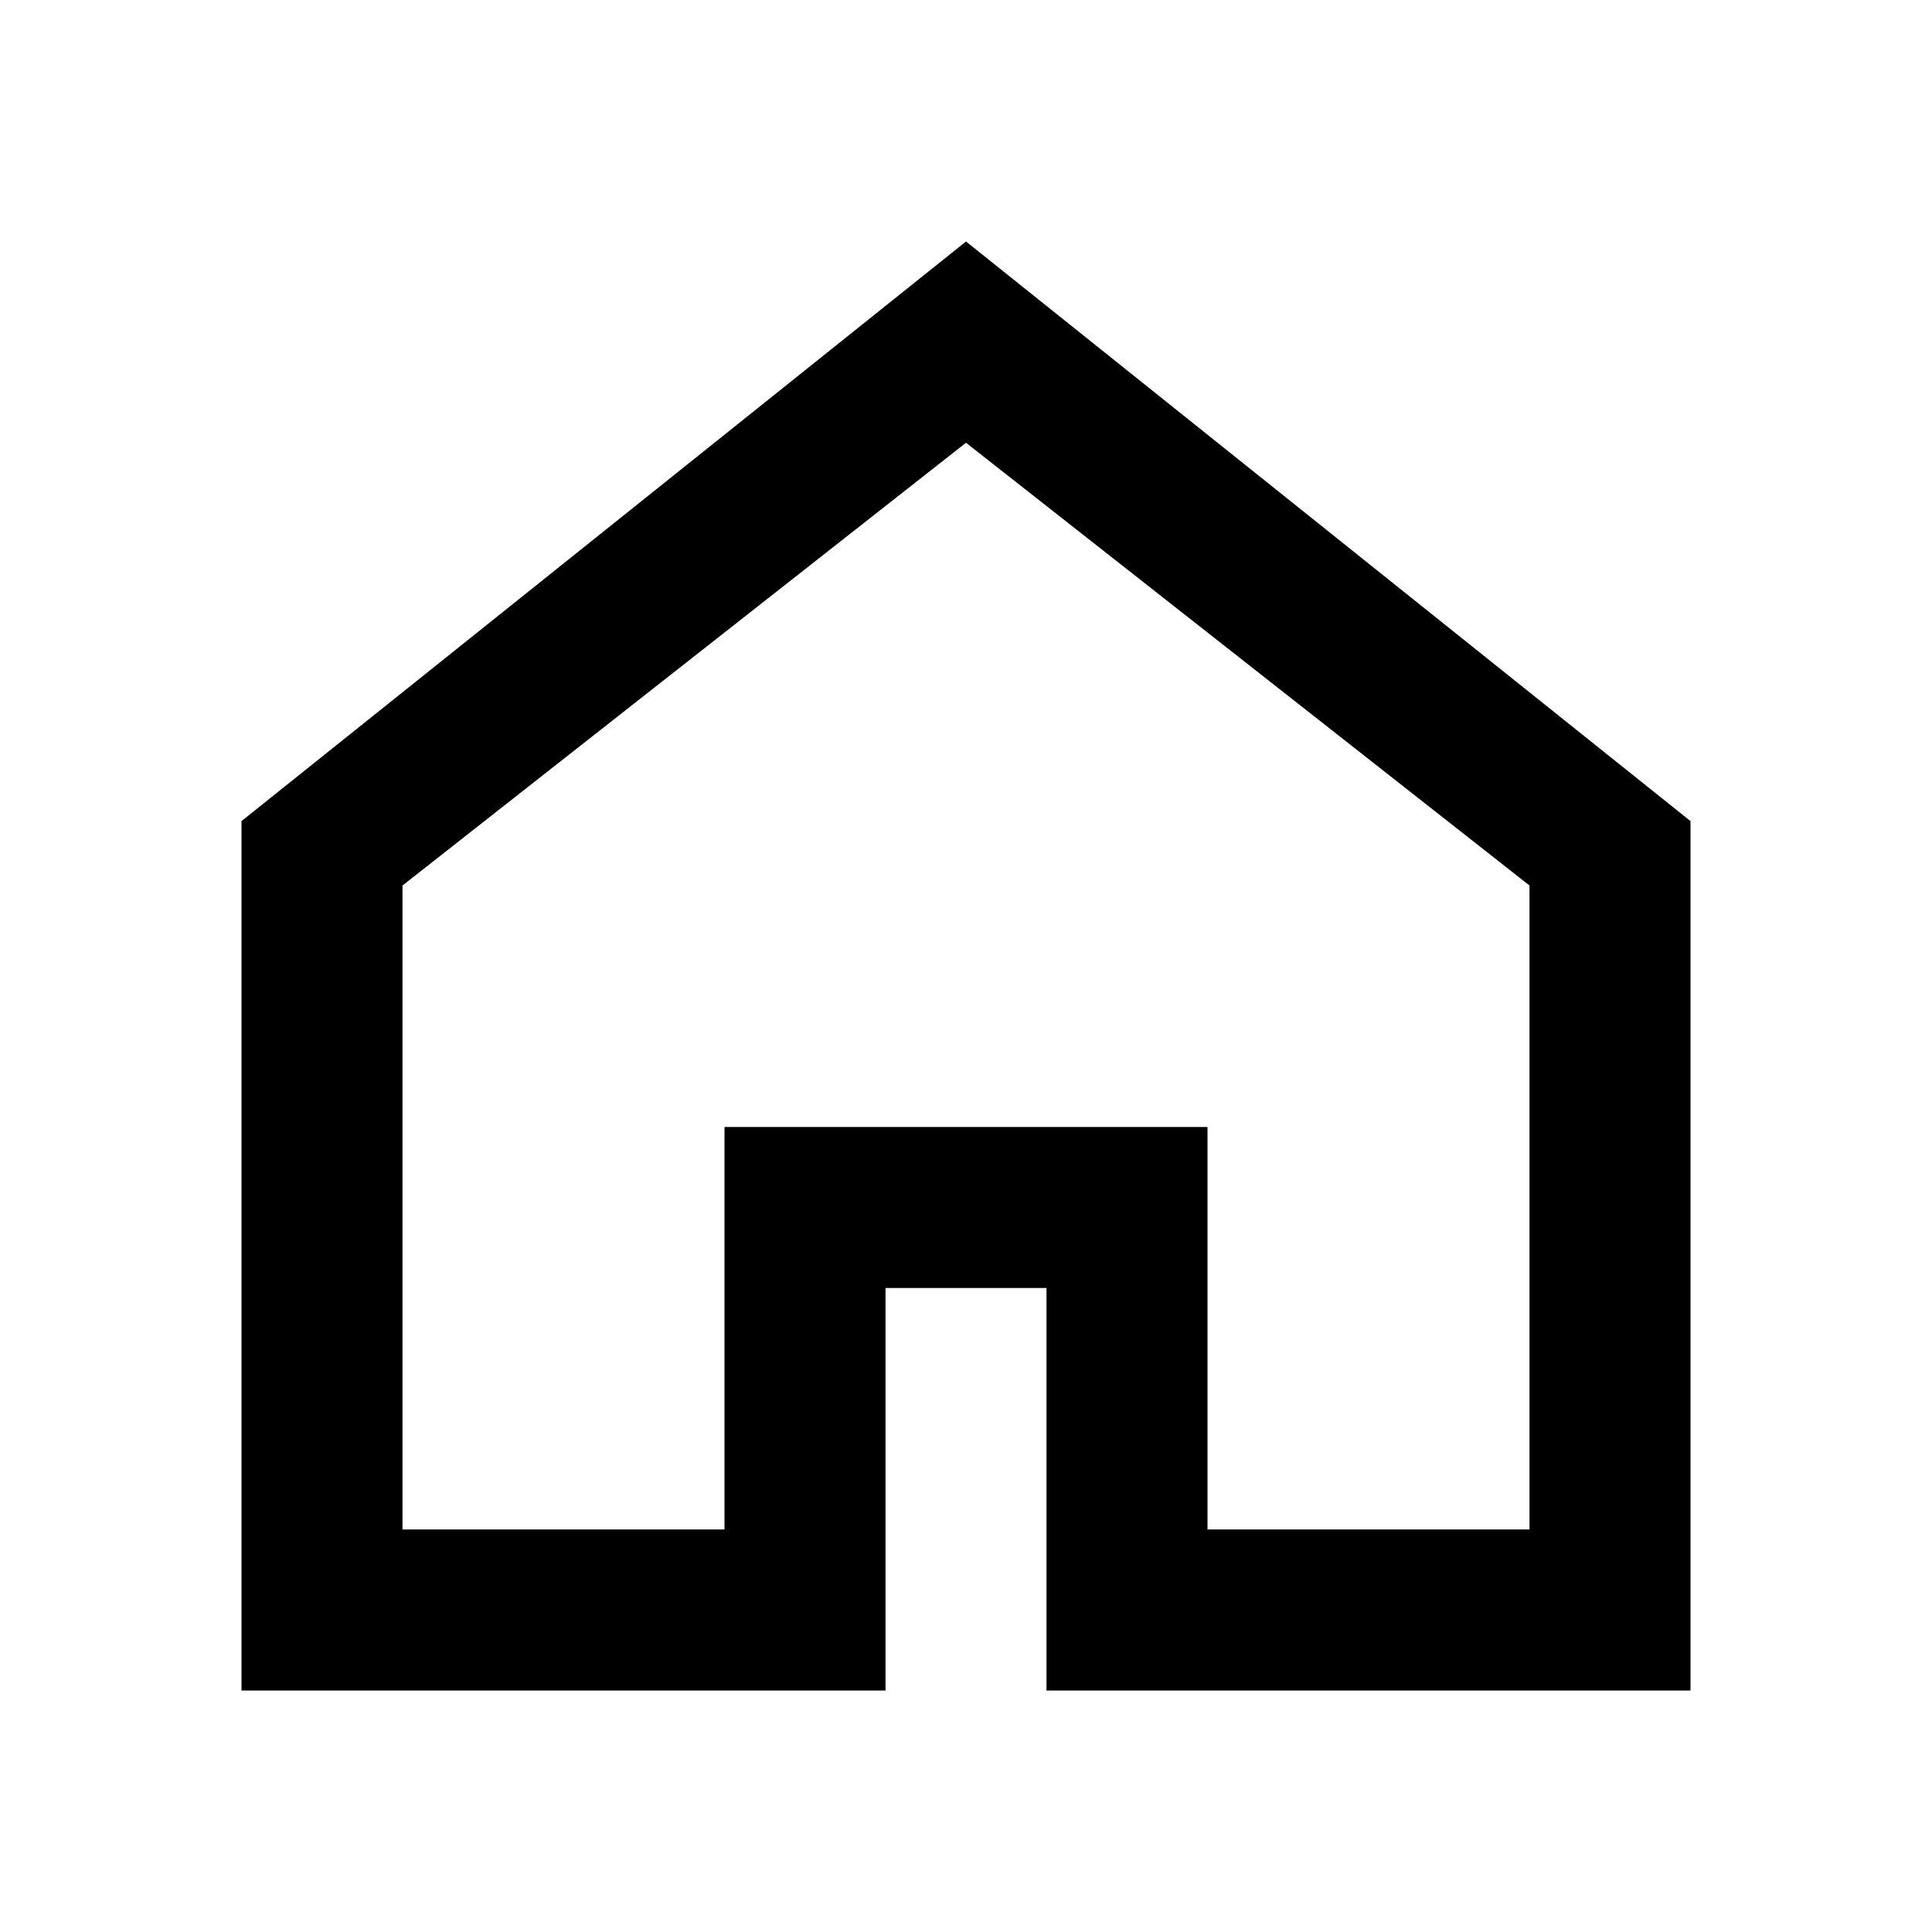
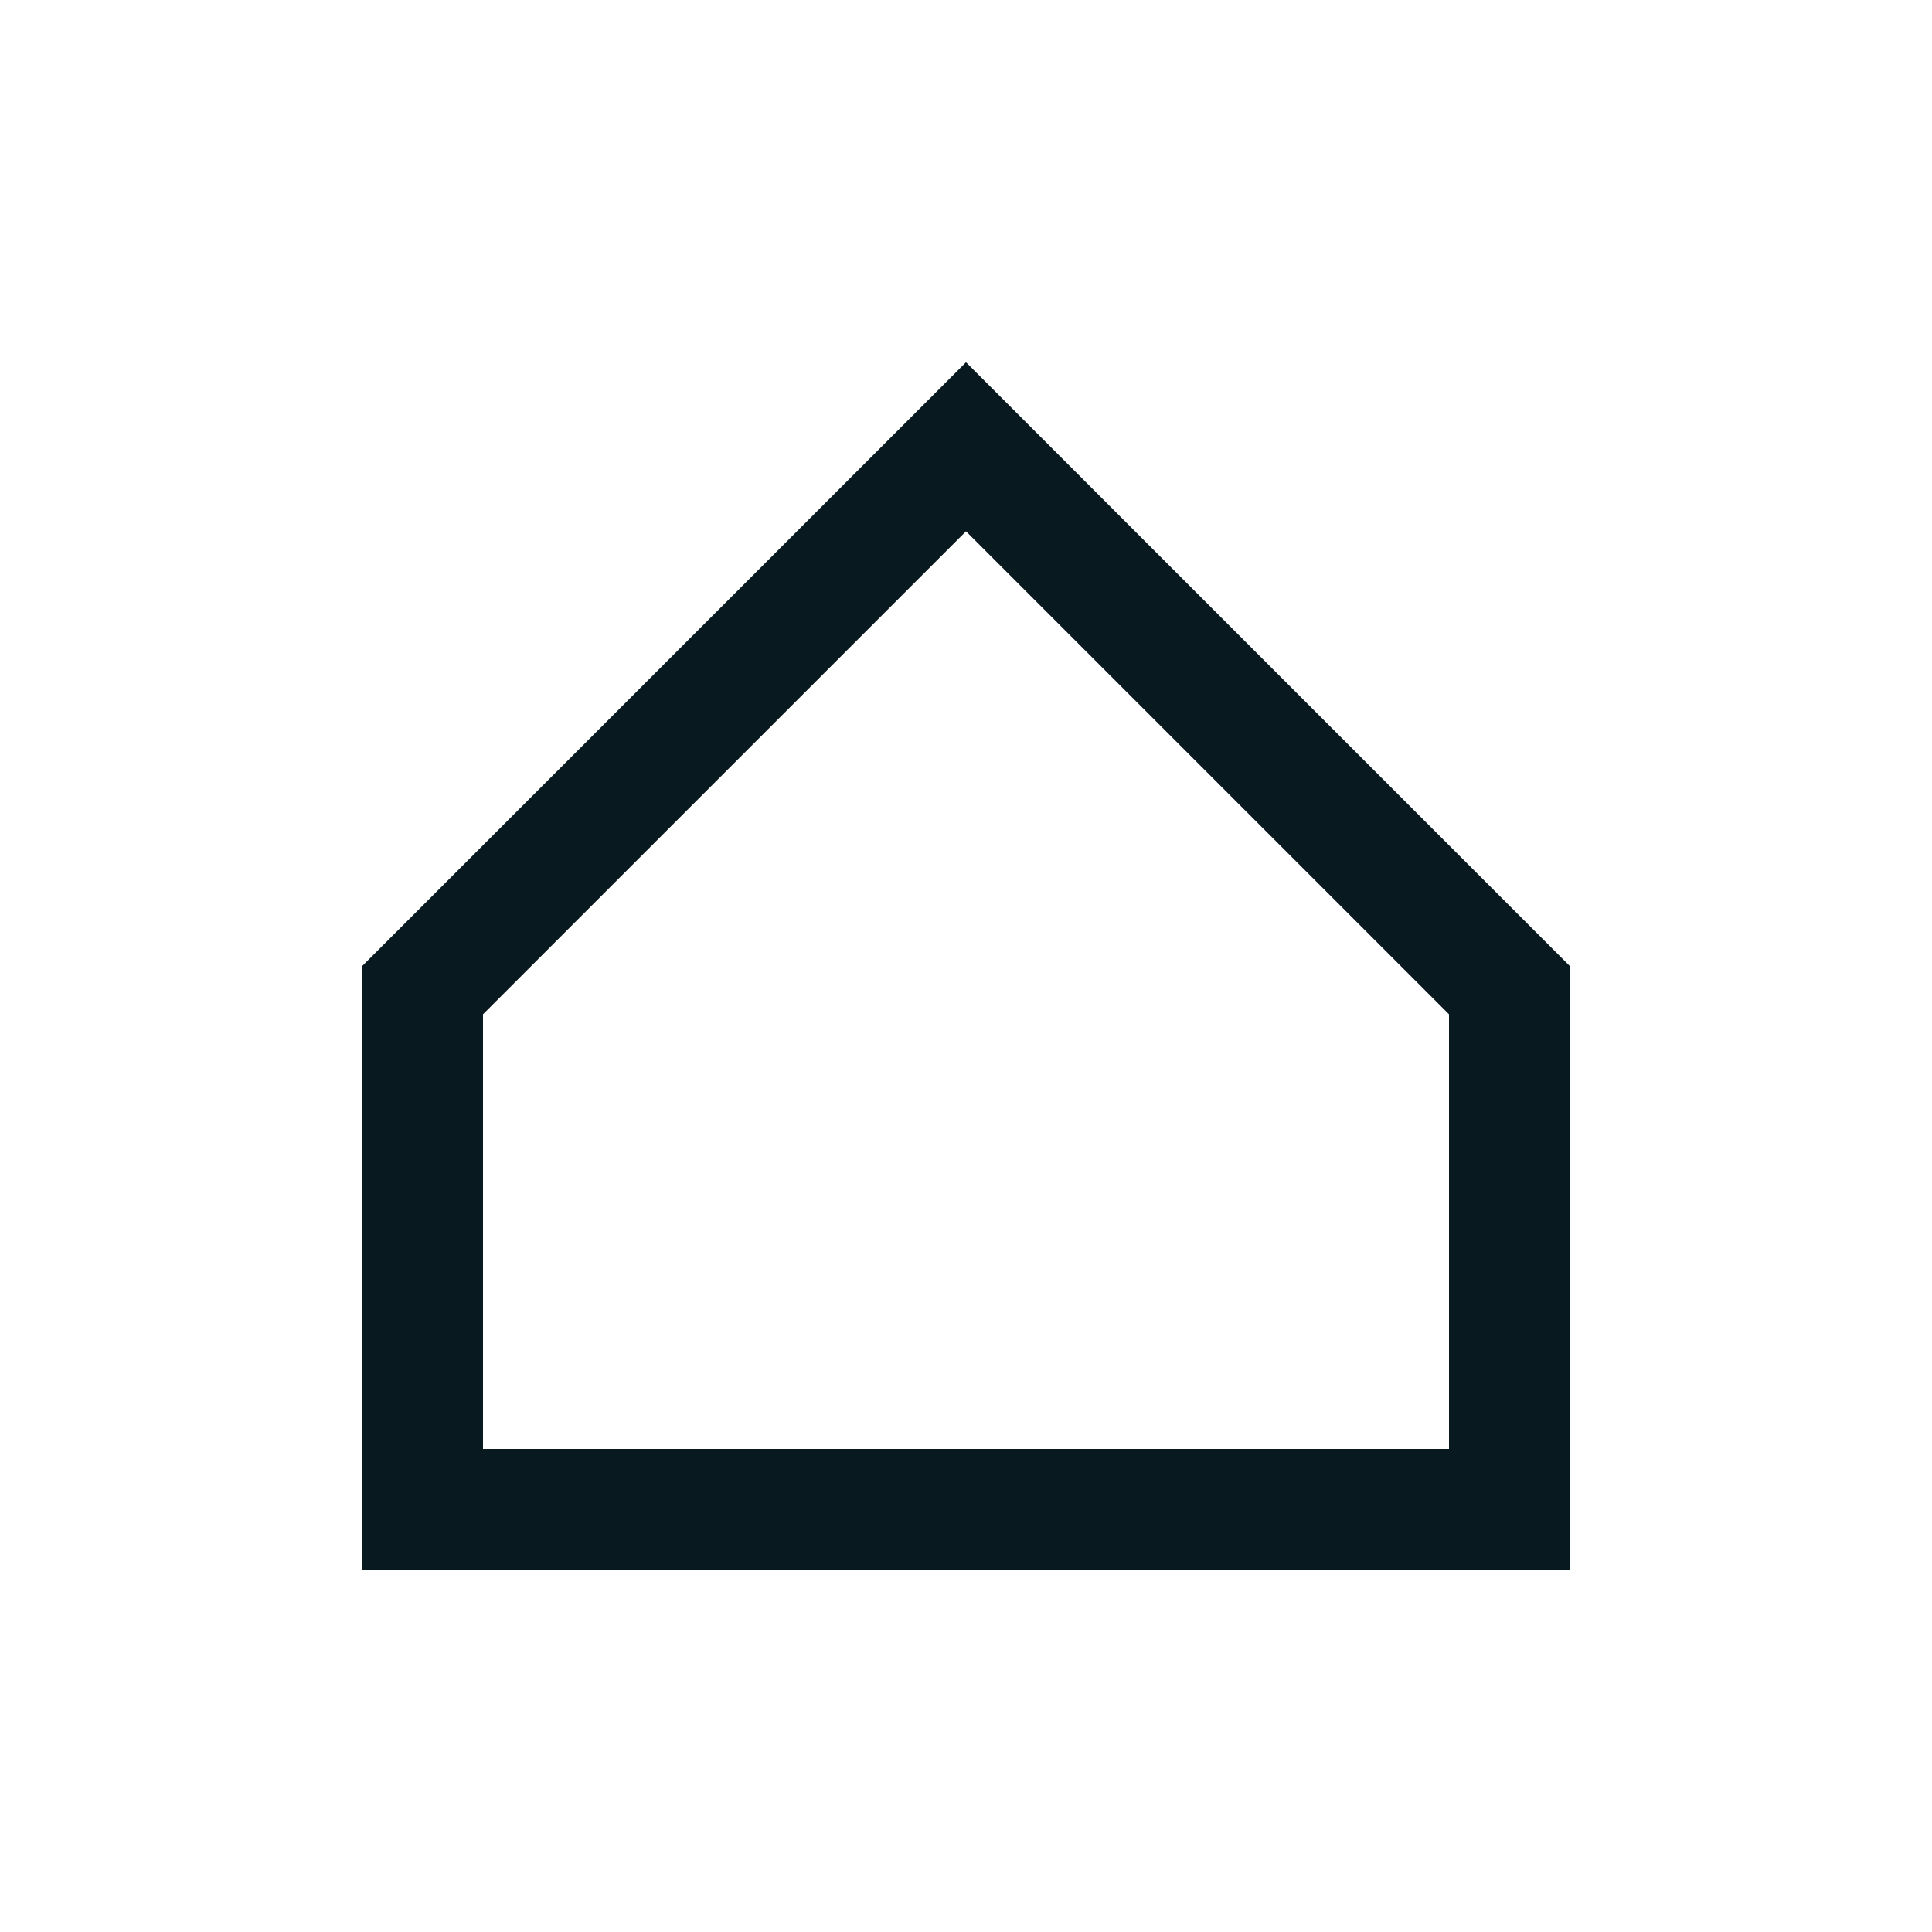
- <svg xmlns="http://www.w3.org/2000/svg" width="512" height="512" viewBox="0 0 512 512">
-   <path fill-rule="evenodd" d="M192,1.42108547e-14 L384,153.6 L384,384 L213.333,384 L213.333,277.333 L170.667,277.333 L170.667,384 L1.42108547e-14,384 L1.42108547e-14,153.6 L192,1.42108547e-14 Z M192,53.333 L42.667,170.667 L42.667,341.333 L128,341.333 L128,234.667 L256,234.667 L256,341.333 L341.333,341.333 L341.333,170.667 L192,53.333 Z" transform="translate(64 64)" />
+ <svg xmlns="http://www.w3.org/2000/svg" version="1.1" id="power_grey" x="0px" y="0px" viewBox="0 0 16 16" style="enable-background:new 0 0 16 16;" xml:space="preserve">
+   <style type="text/css">
+ 	.st0{fill:#08191F;}
+ 	.st1{clip-path:url(#SVGID_00000087384350571162953300000004266506370718698152_);}
+ 	.st2{fill-rule:evenodd;clip-rule:evenodd;fill:#08191F;}
+ </style>
+   <path class="st0" d="M12,7L8,3L4,7L3,8v1.4V13h10V9.4V8L12,7z M4,12V8.4l4-4l4,4V12H4z" />
</svg>
